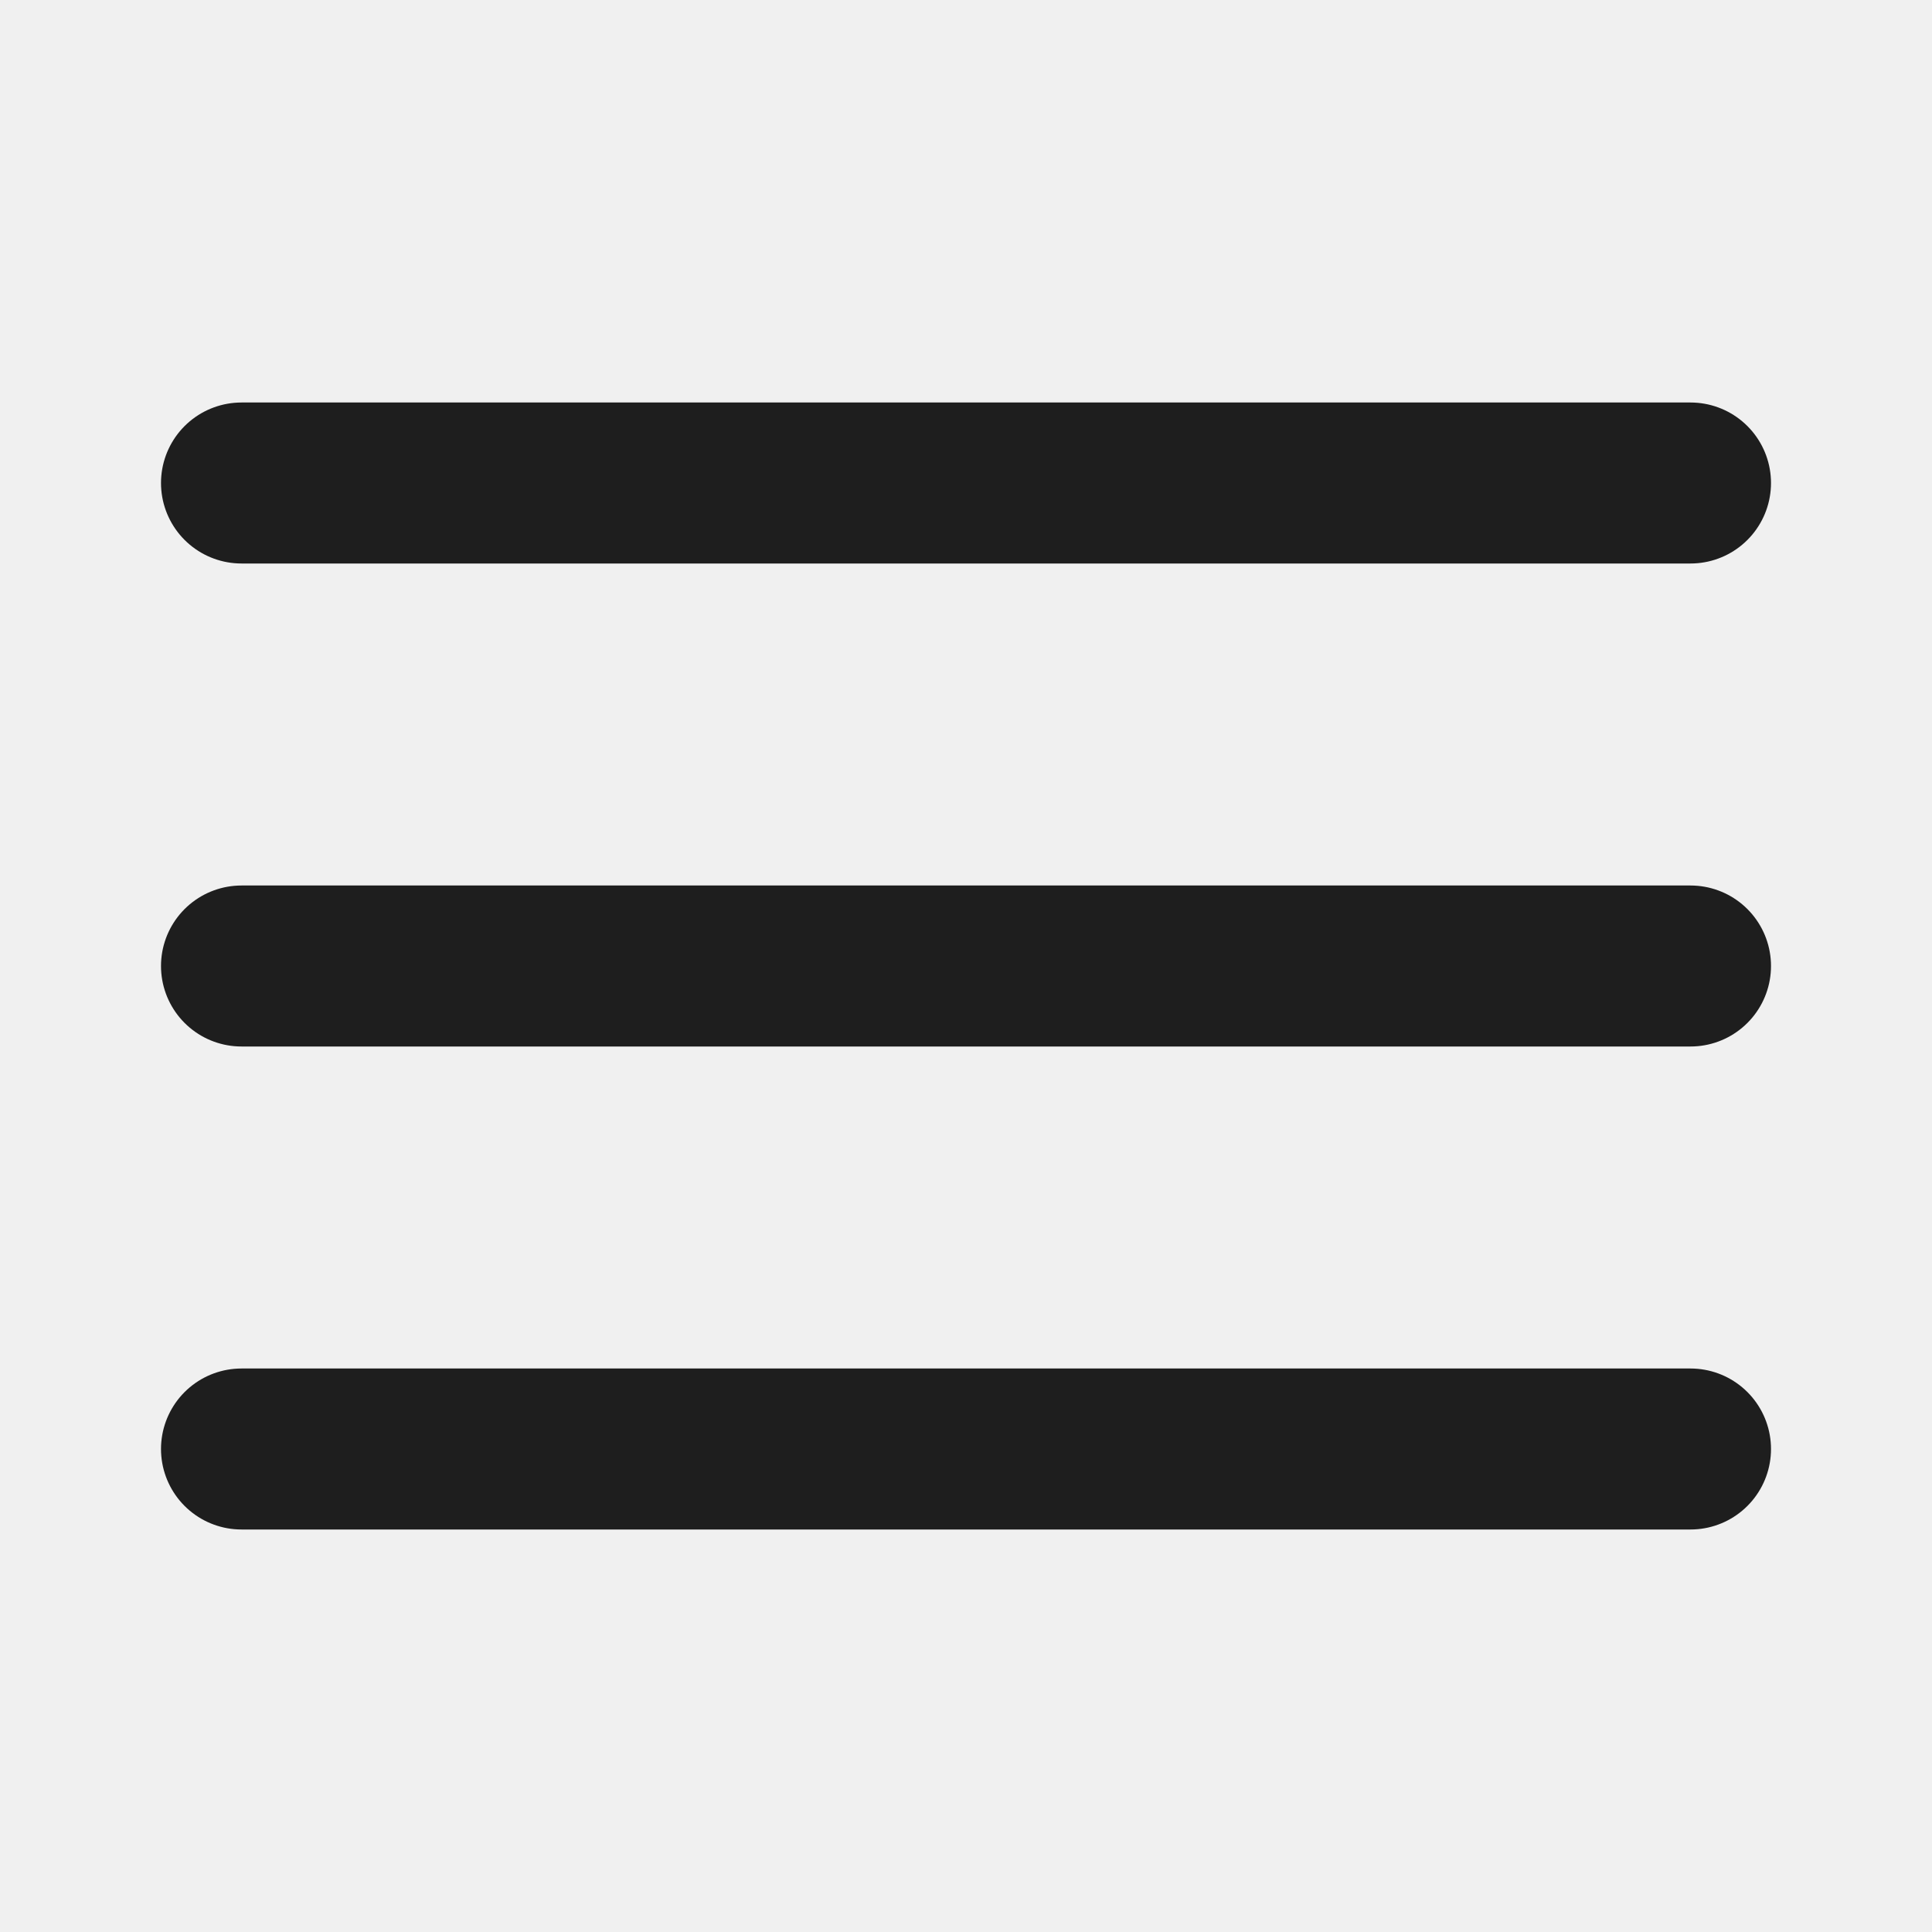
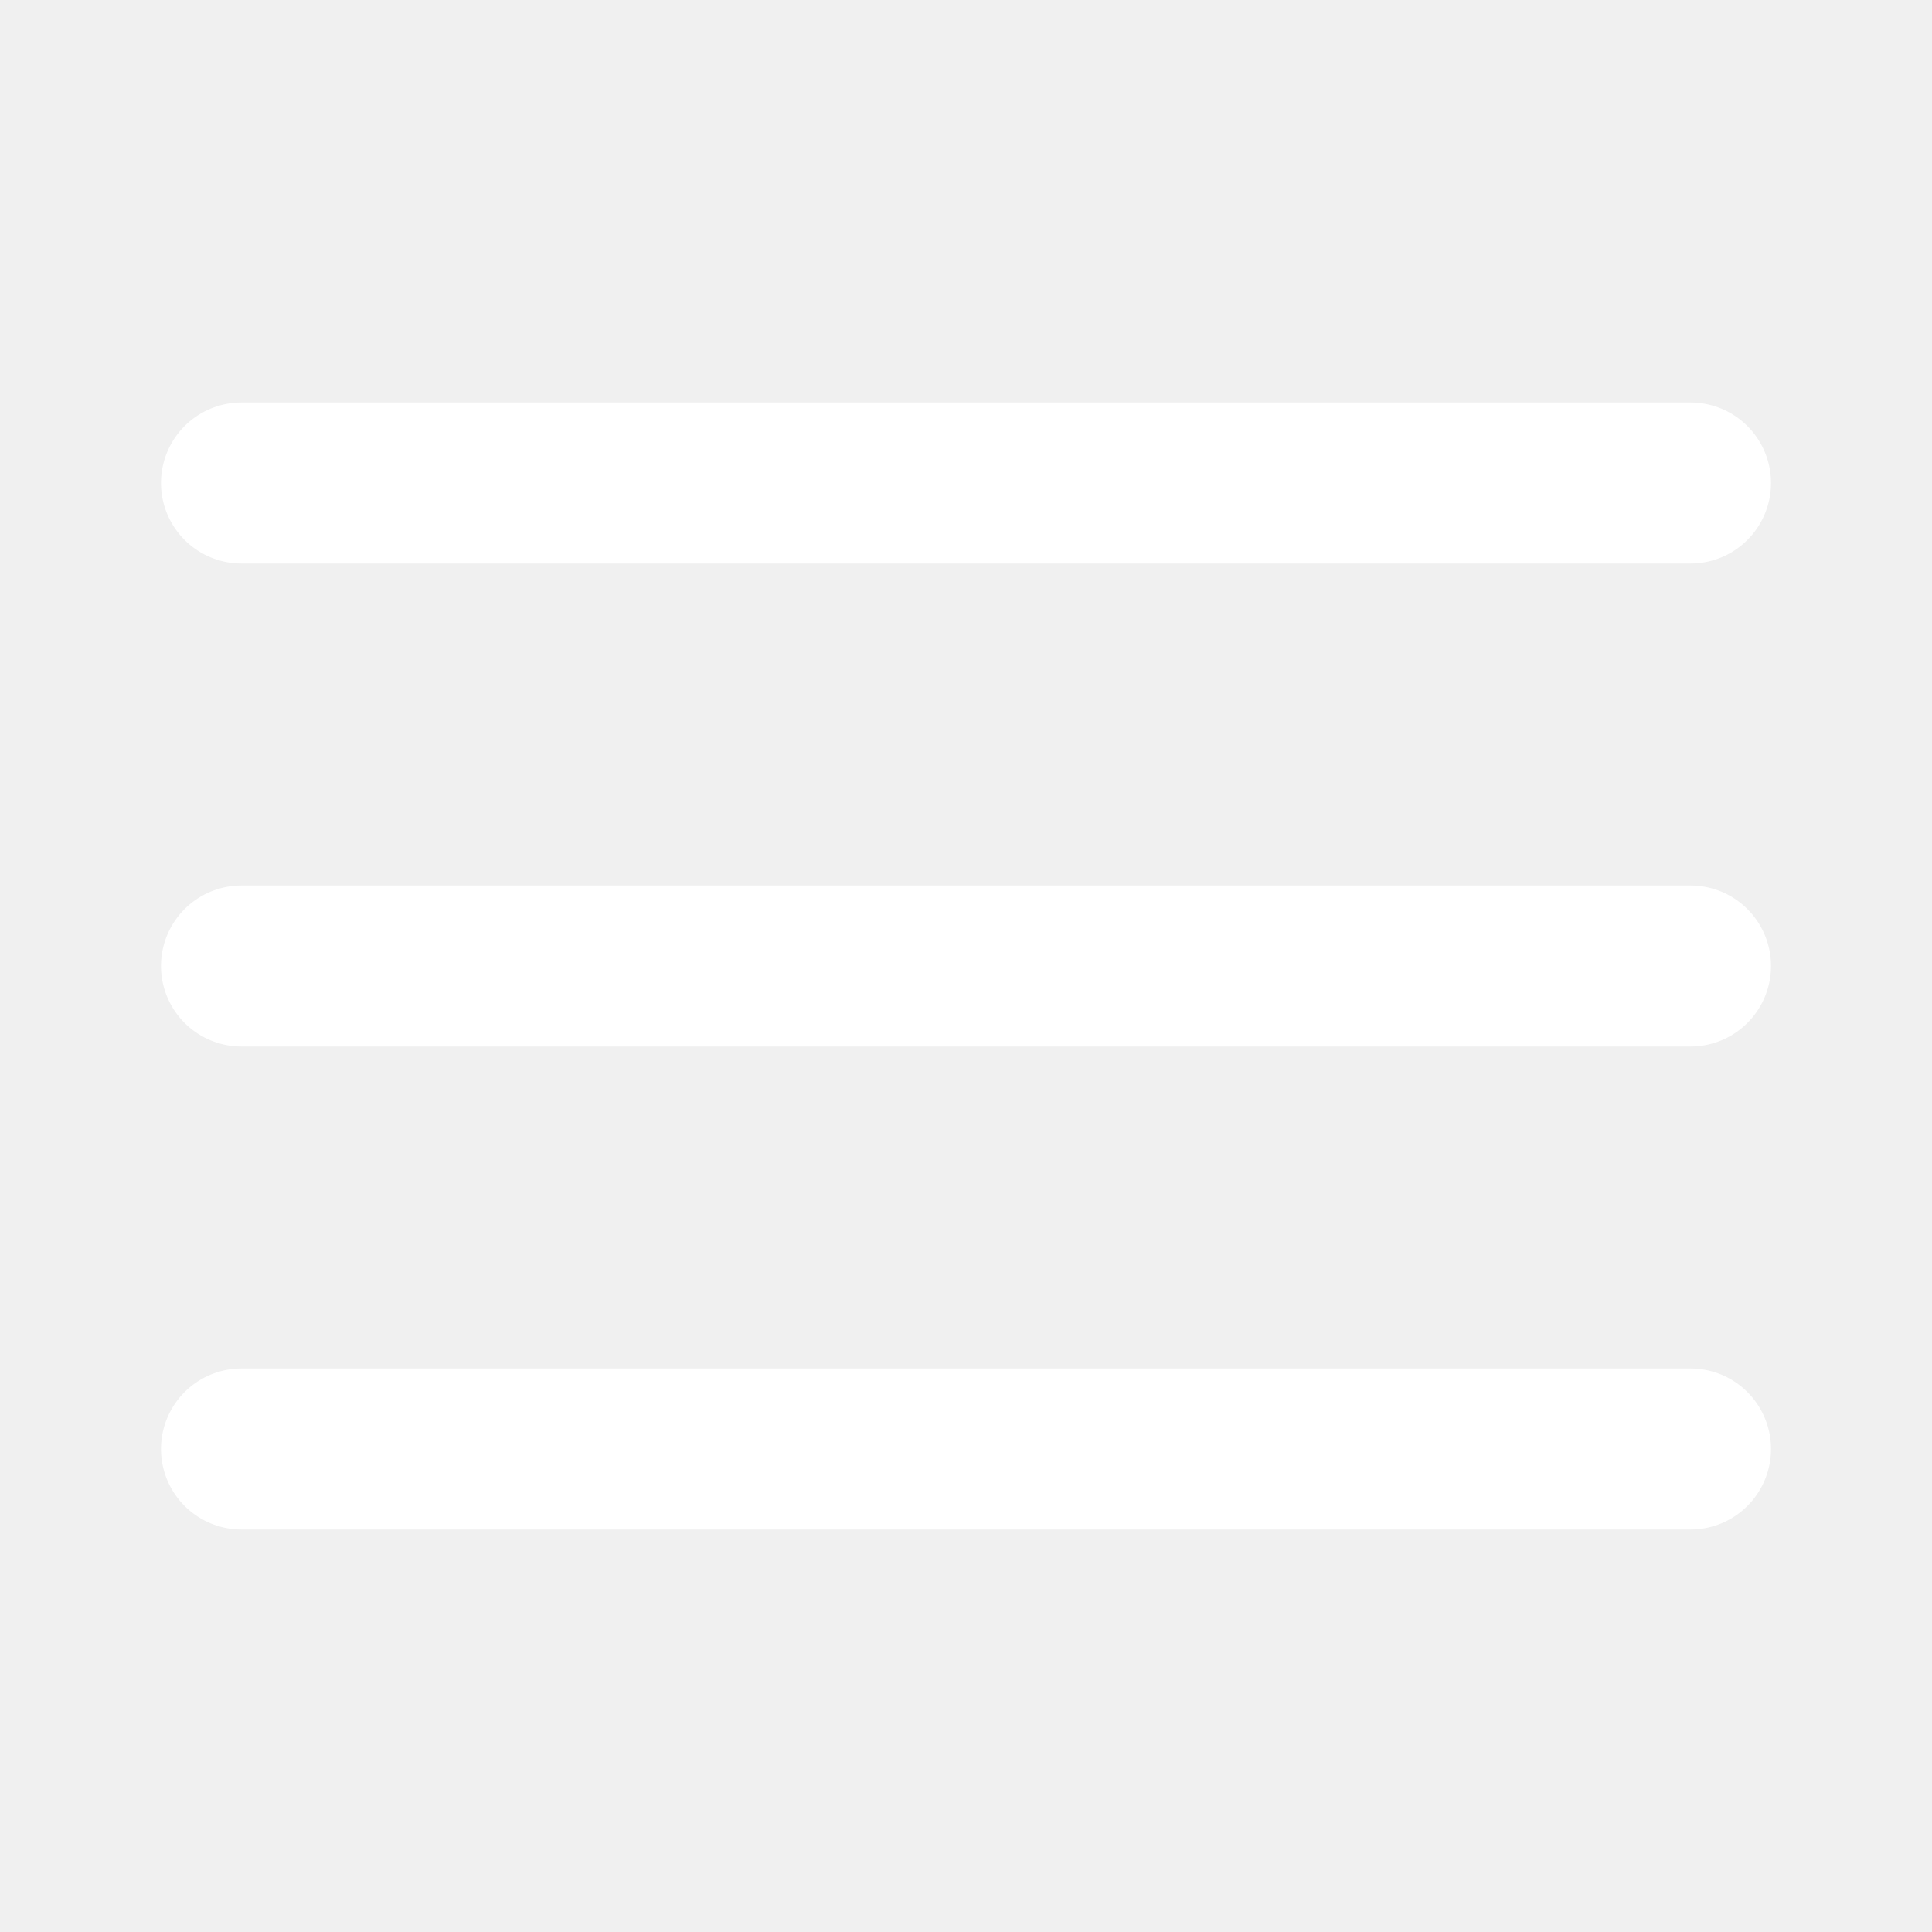
<svg xmlns="http://www.w3.org/2000/svg" width="40" height="40" viewBox="0 0 48 48" fill="none">
-   <path d="M6 24H42M6 12H42M6 36H42" stroke="#1E1E1E" stroke-width="4" stroke-linecap="round" stroke-linejoin="round" />
+   <path d="M6 24H42M6 12H42M6 36H42" stroke="white" stroke-width="4" stroke-linecap="round" stroke-linejoin="round" />
</svg>
